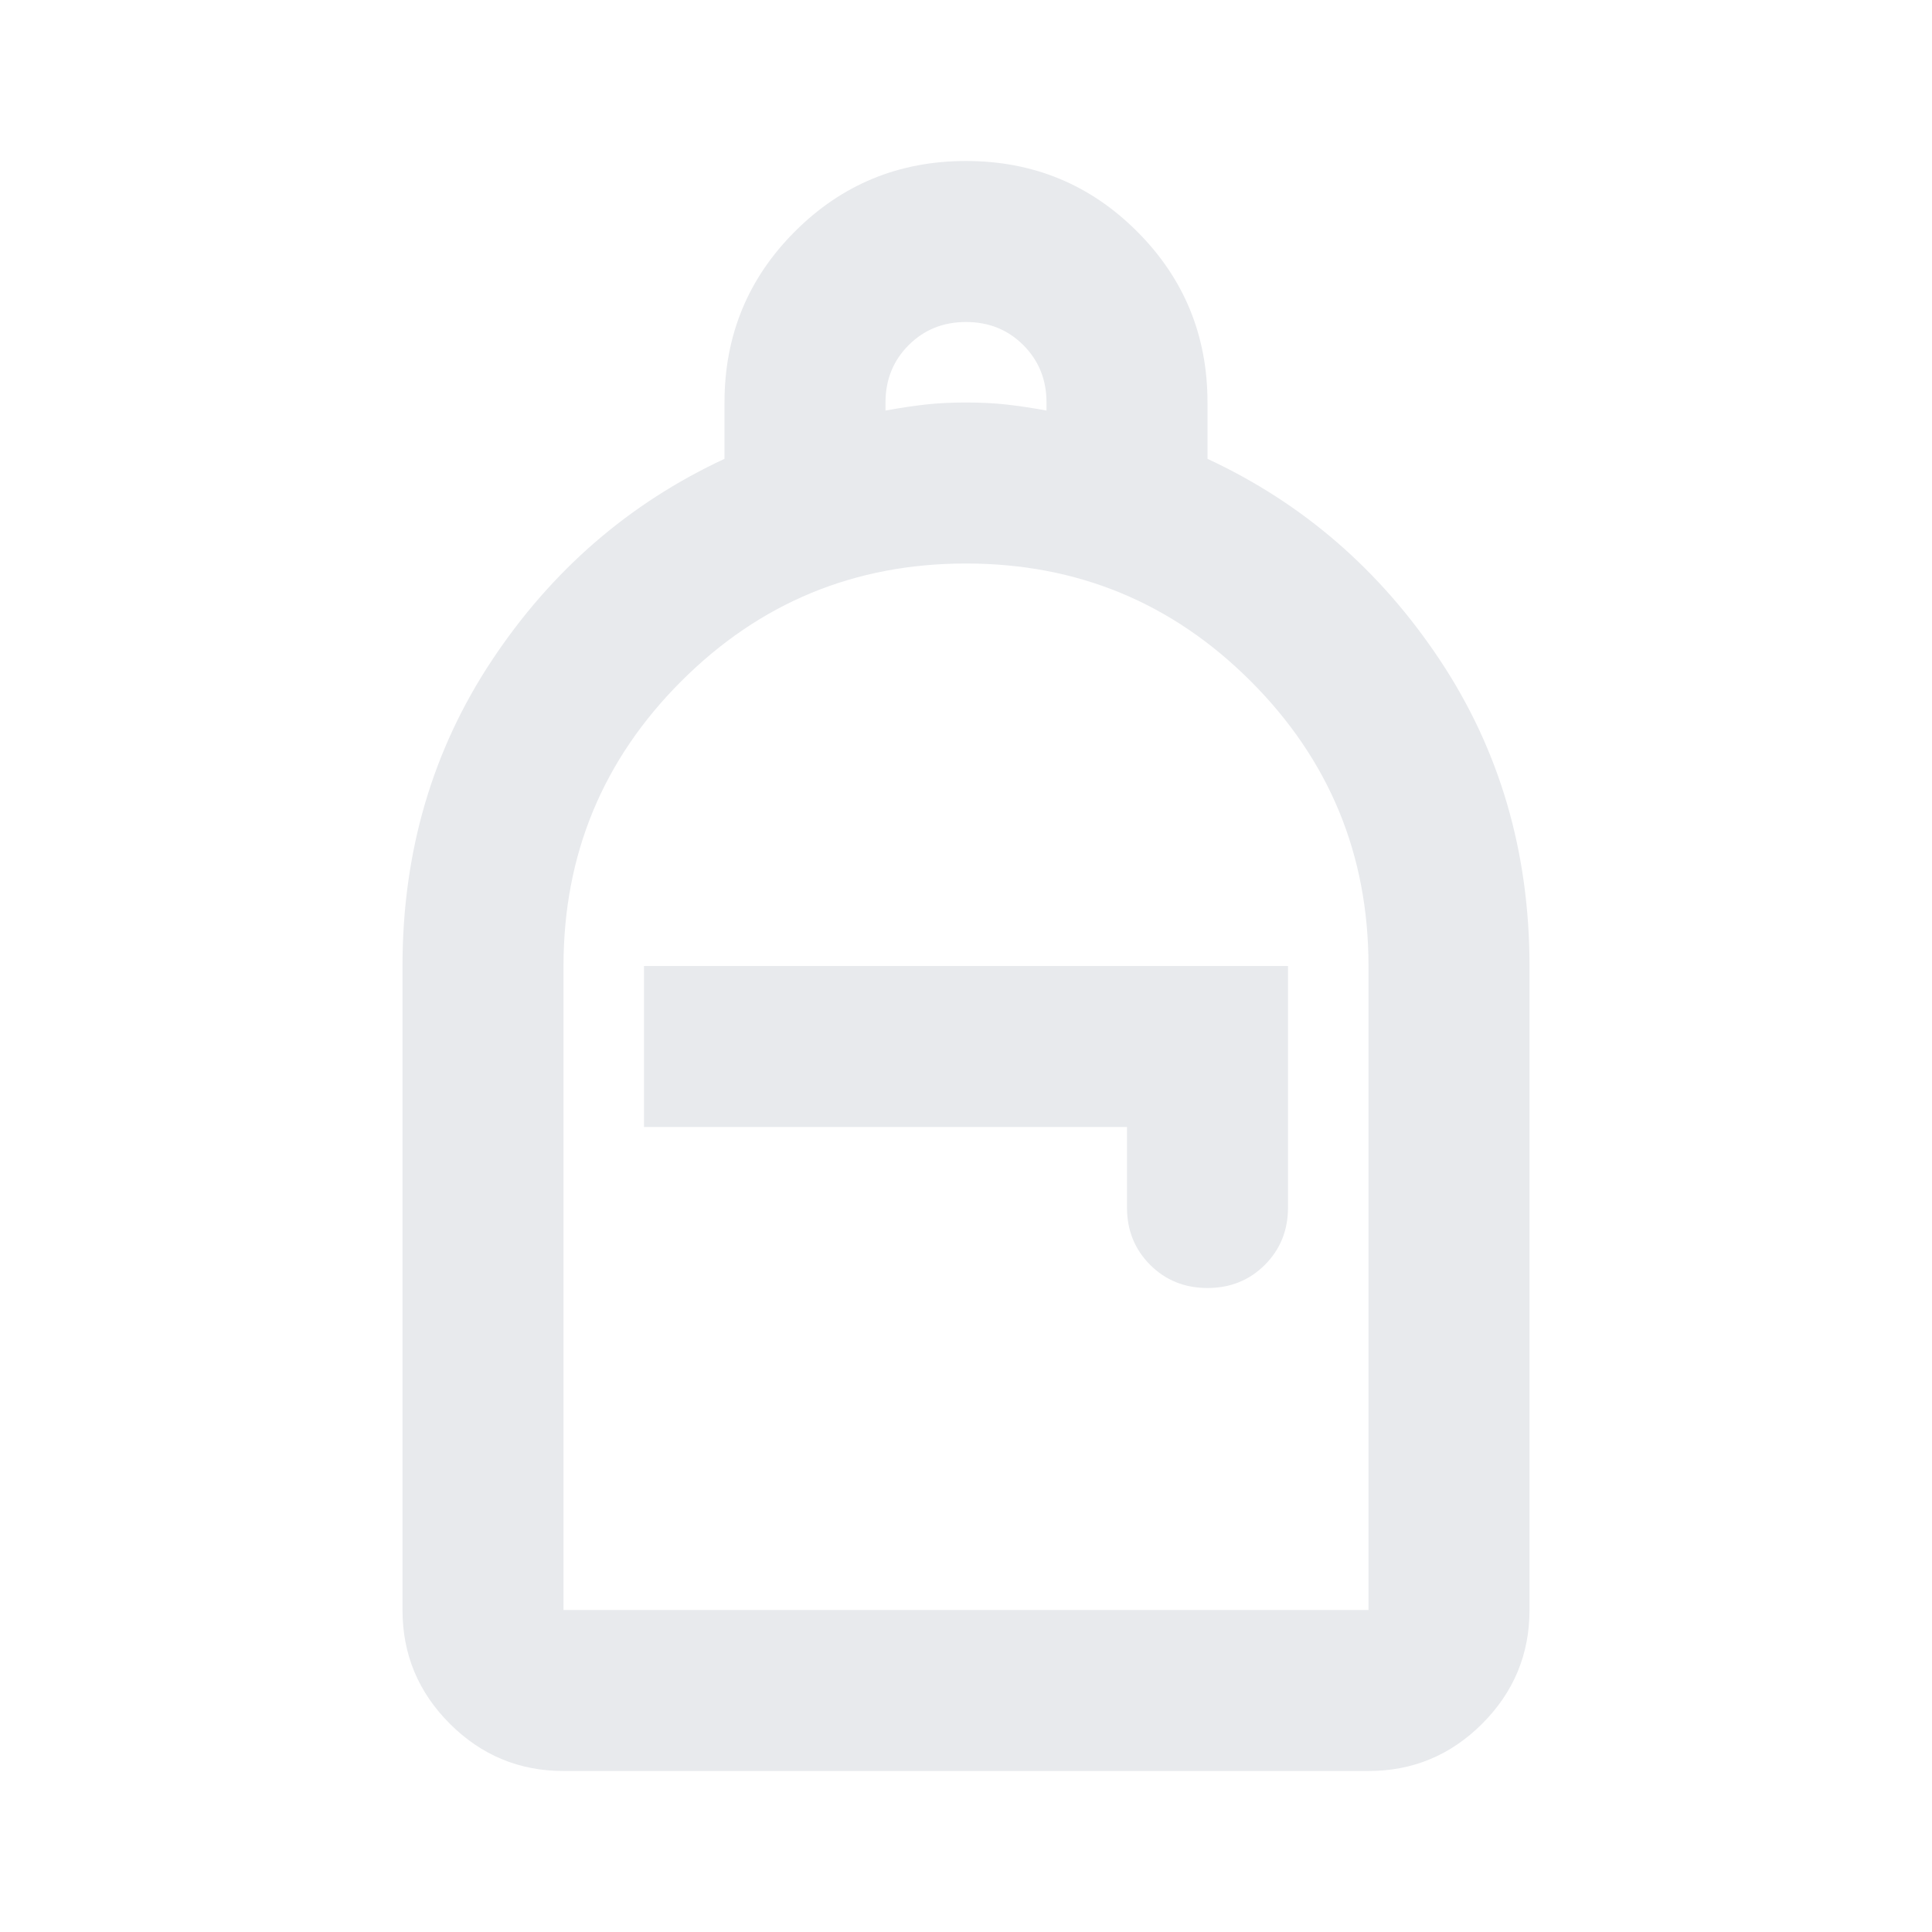
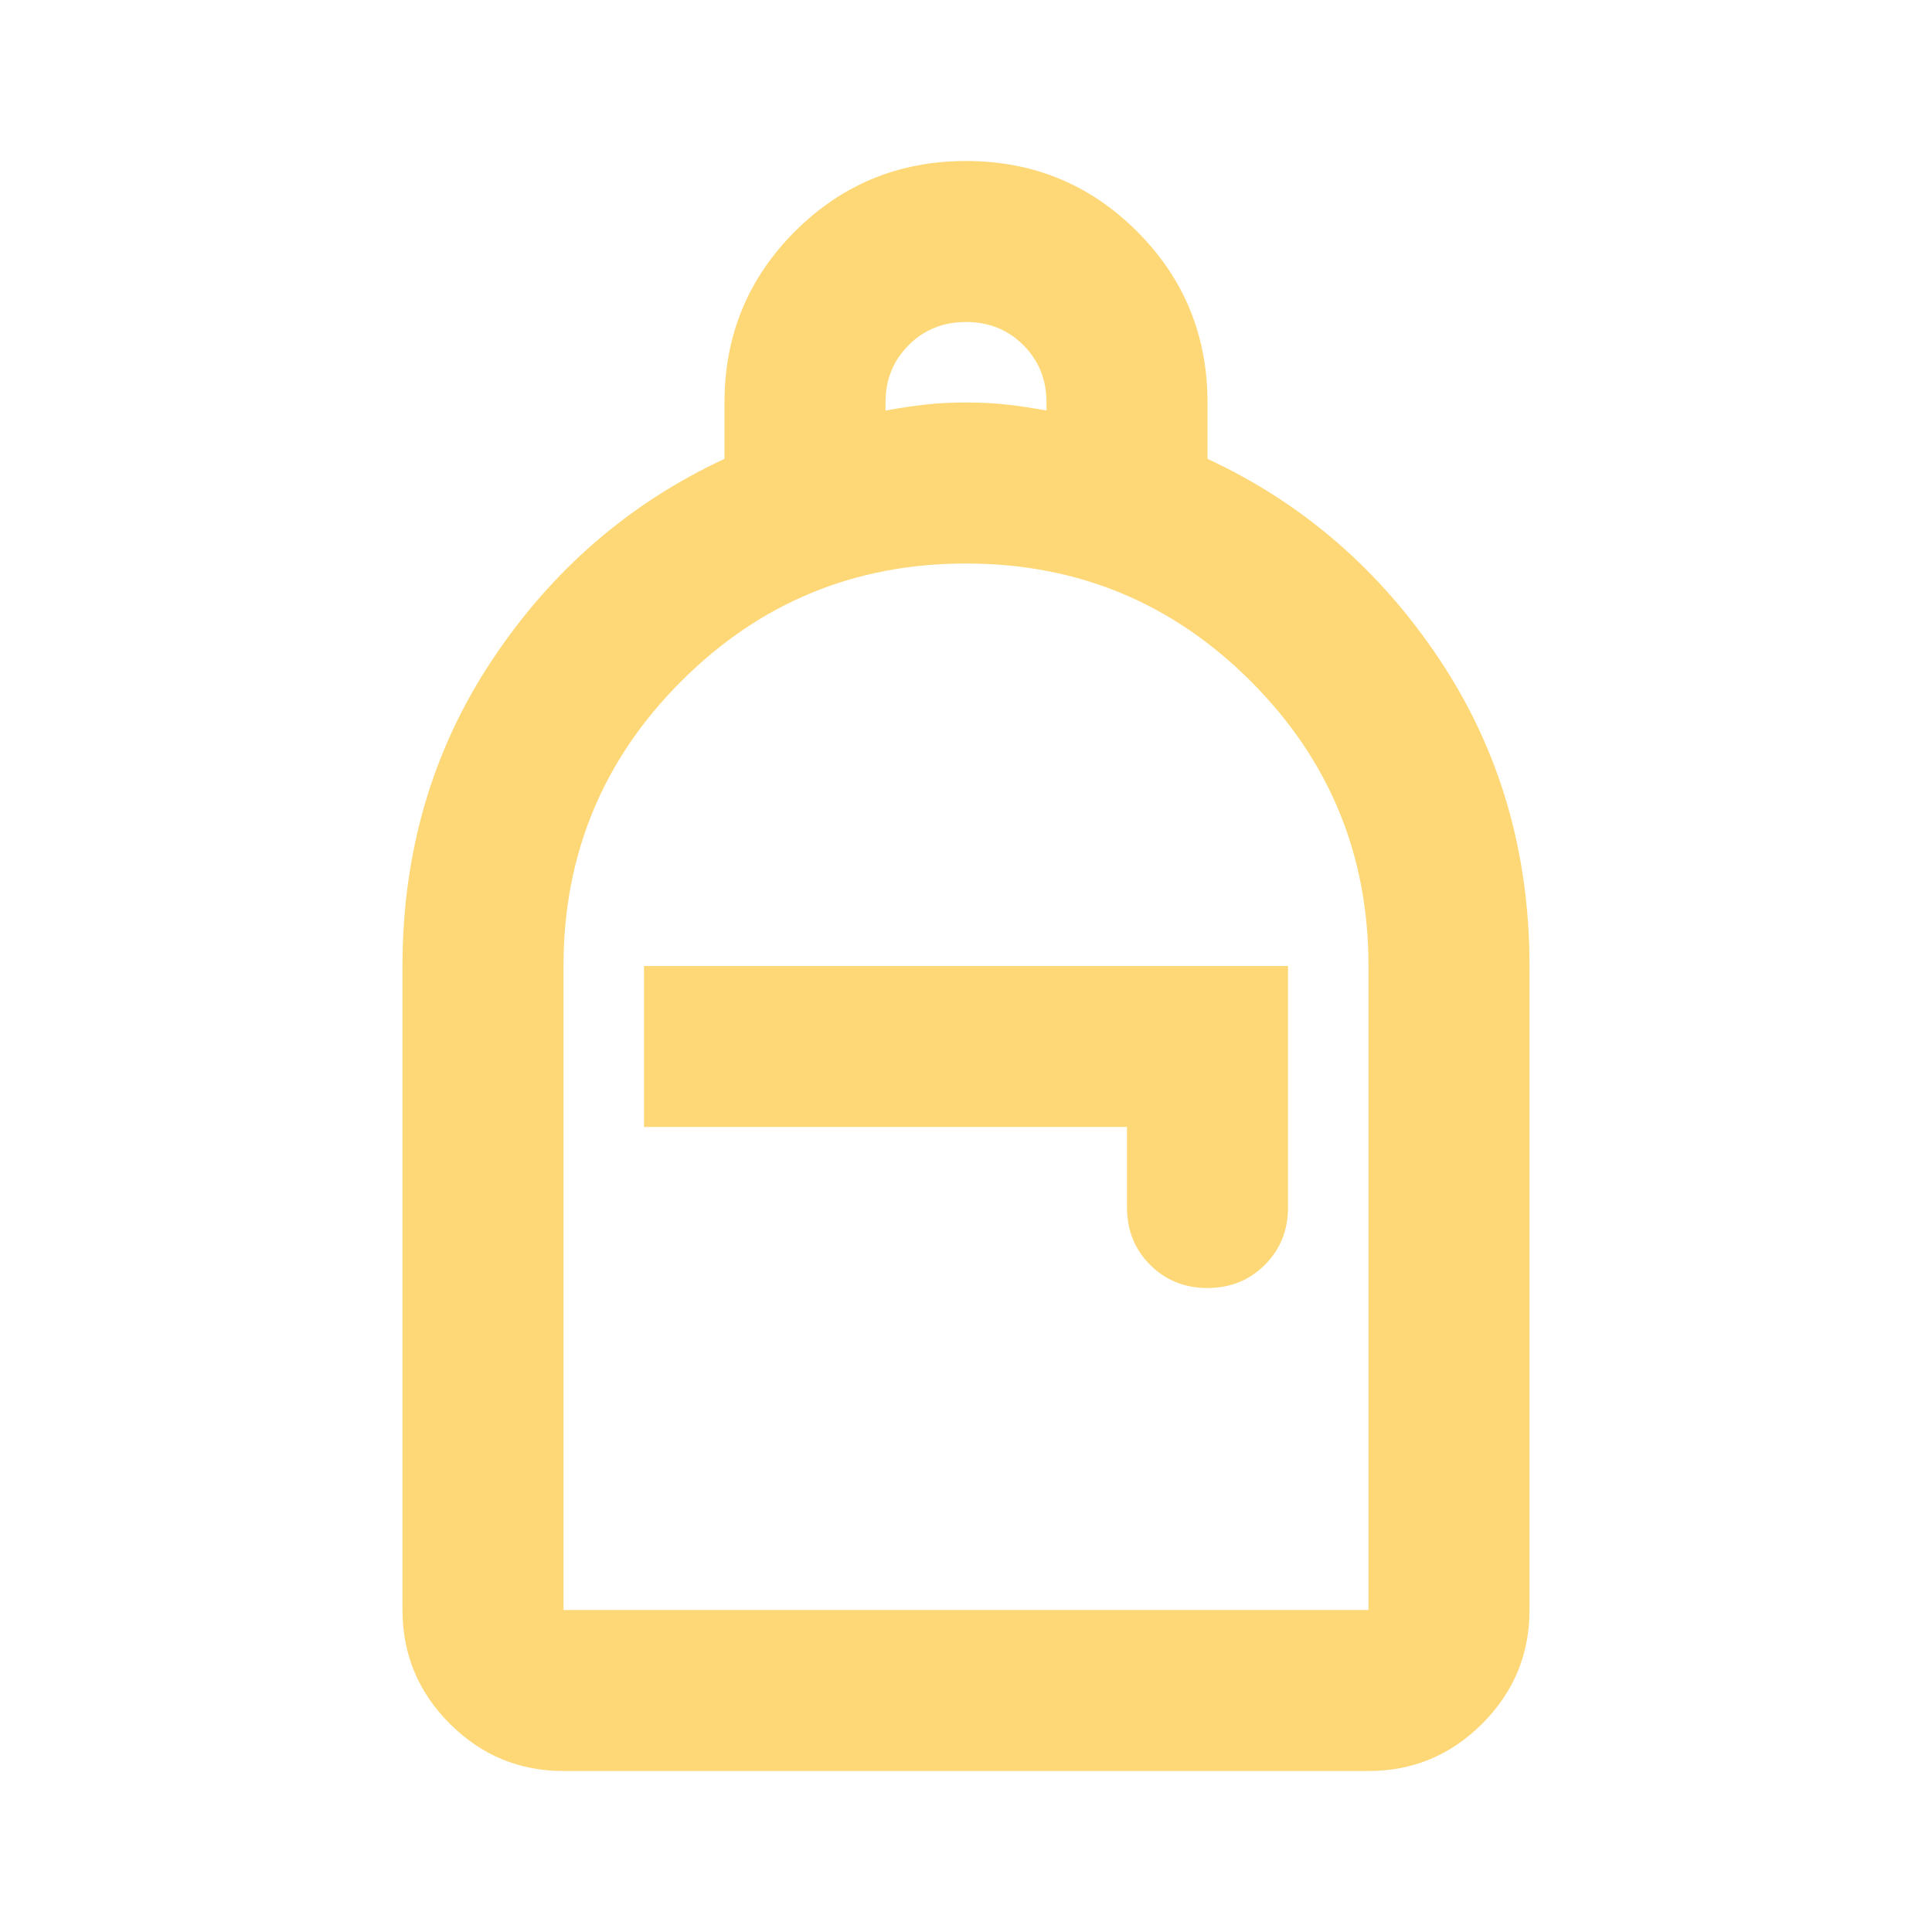
- <svg xmlns="http://www.w3.org/2000/svg" height="24px" viewBox="0 -960 960 960" width="24px" fill="#e8eaed">
+ <svg xmlns="http://www.w3.org/2000/svg" height="24px" viewBox="0 -960 960 960" width="24px" fill="#FED877">
  <path d="M280-80q-33 0-56.5-23.5T200-160v-320q0-85 44.5-152T360-732v-28q0-50 35-85t85-35q50 0 85 35t35 85v28q71 33 115.5 100T760-480v320q0 33-23.5 56.5T680-80H280Zm0-80h400v-320q0-83-58.5-141.5T480-680q-83 0-141.5 58.5T280-480v320Zm320-160q17 0 28.5-11.5T640-360v-120H320v80h240v40q0 17 11.5 28.5T600-320ZM440-756q11-2 20-3t20-1q11 0 20 1t20 3v-4q0-17-11.5-28.5T480-800q-17 0-28.5 11.5T440-760v4ZM280-160h400-400Z" />
</svg>
